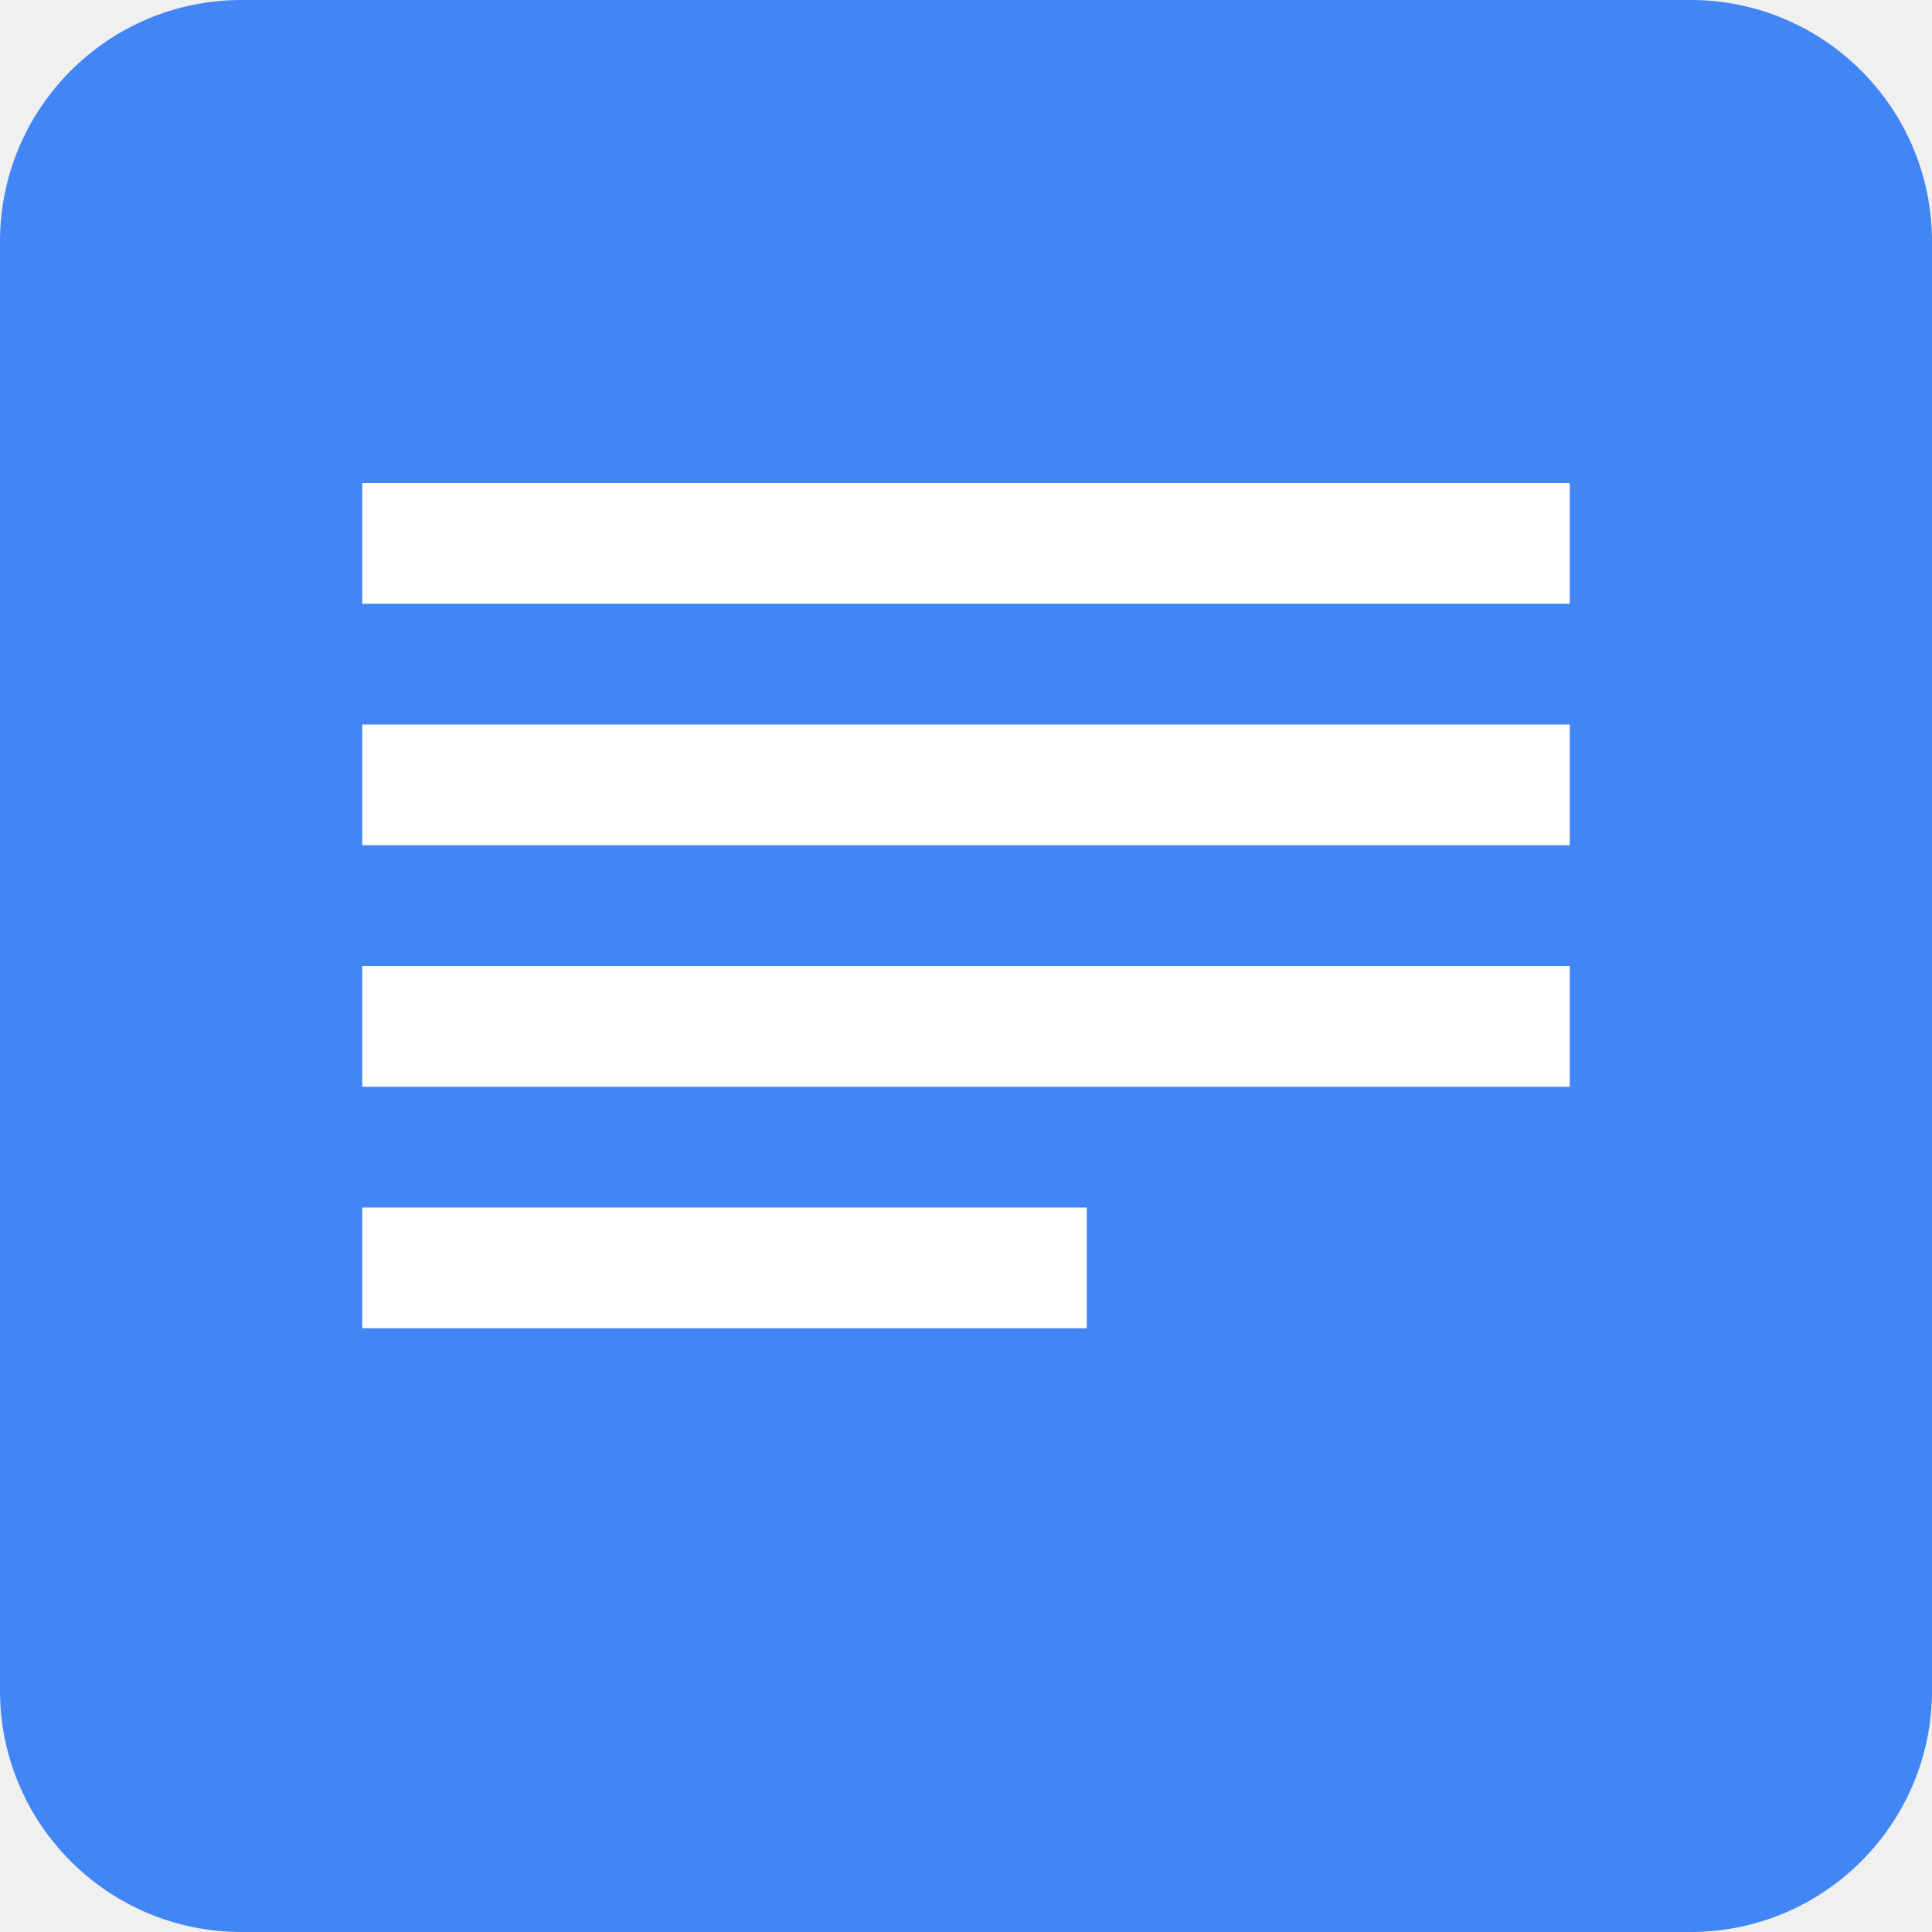
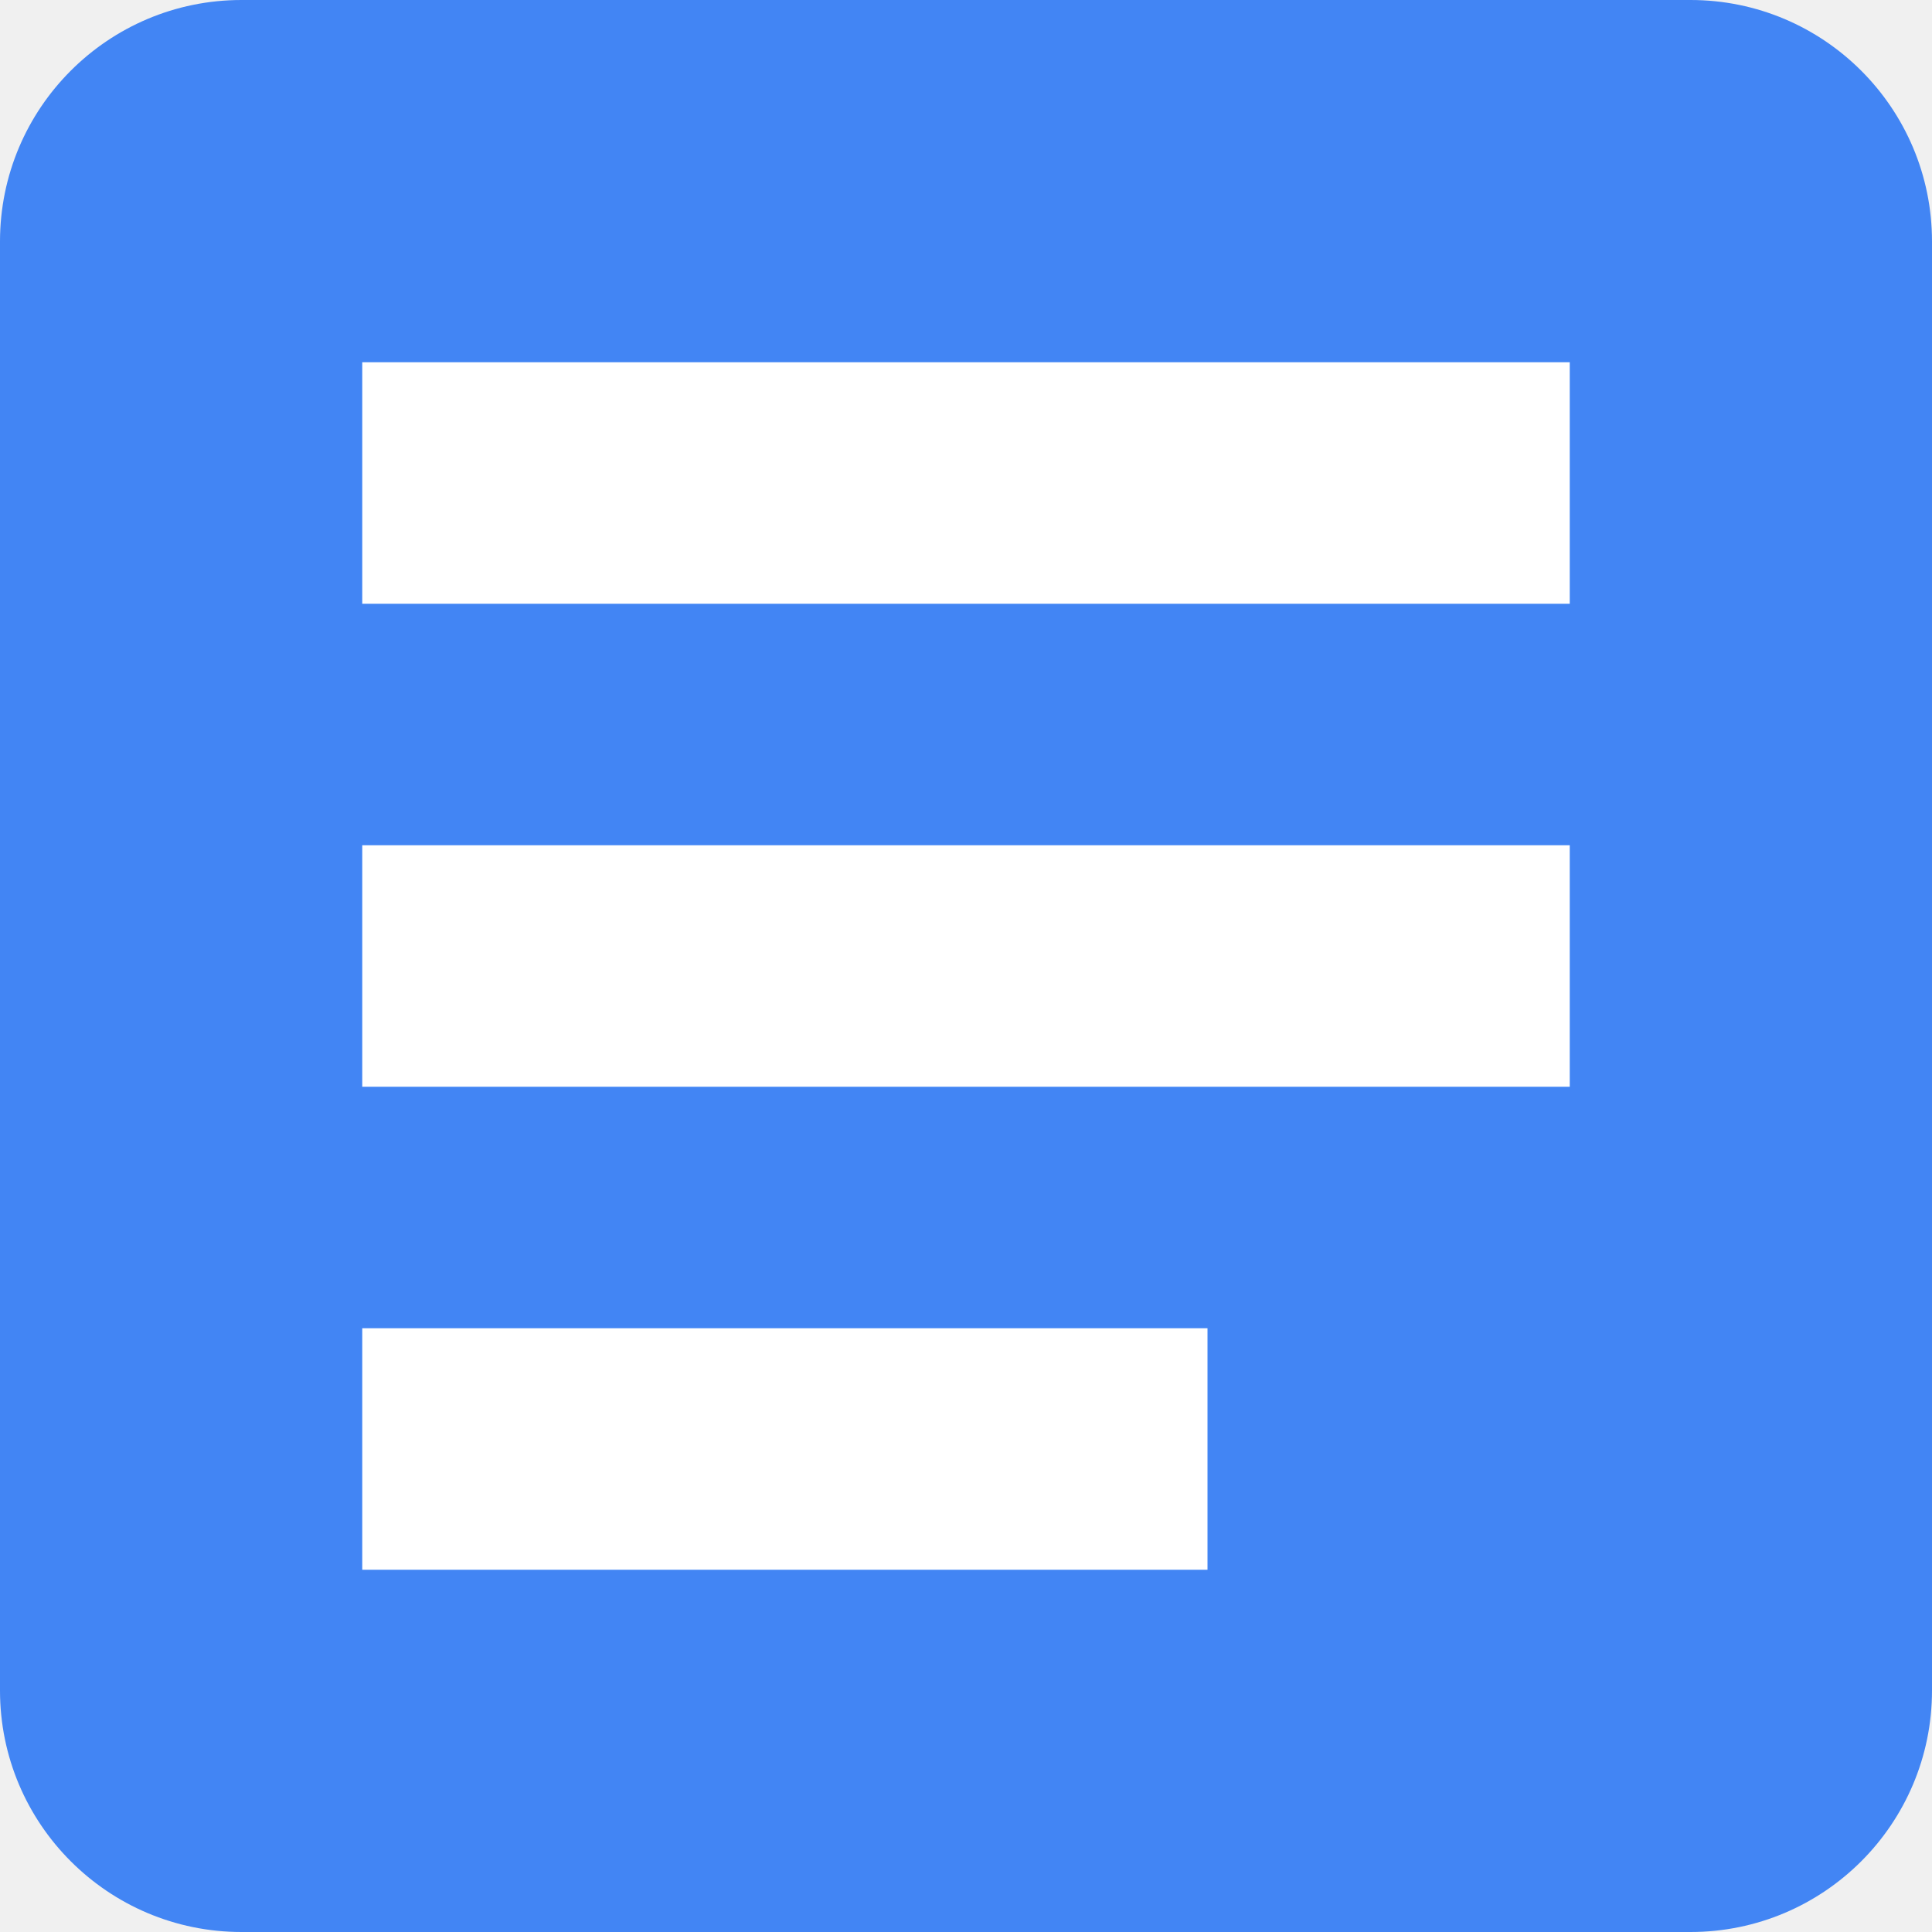
<svg xmlns="http://www.w3.org/2000/svg" viewBox="0 0 16 16" version="1.1" id="svg2">
  <defs id="defs4" />
  <rect width="16" height="16" rx="2" ry="2" x="0" y="0" id="rect0" style="fill:#4285f4;fill-opacity:1;fill-rule:nonzero;stroke:none" />
-   <rect width="10" height="1" x="3" y="4" id="rect1" style="fill:#ffffff;fill-opacity:1;fill-rule:nonzero;stroke:none" />
-   <rect width="10" height="1" x="3" y="6" id="rect2" style="fill:#ffffff;fill-opacity:1;fill-rule:nonzero;stroke:none" />
-   <rect width="10" height="1" x="3" y="8" id="rect3" style="fill:#ffffff;fill-opacity:1;fill-rule:nonzero;stroke:none" />
-   <rect width="6" height="1" x="3" y="10" id="rect4" style="fill:#ffffff;fill-opacity:1;fill-rule:nonzero;stroke:none" />
+   <rect width="10" height="2" x="3" y="3" id="rect1" style="fill:#ffffff;fill-opacity:1;fill-rule:nonzero;stroke:none" />
+   <rect width="10" height="2" x="3" y="7" id="rect2" style="fill:#ffffff;fill-opacity:1;fill-rule:nonzero;stroke:none" />
+   <rect width="7" height="2" x="3" y="11" id="rect4" style="fill:#ffffff;fill-opacity:1;fill-rule:nonzero;stroke:none" />
</svg>
